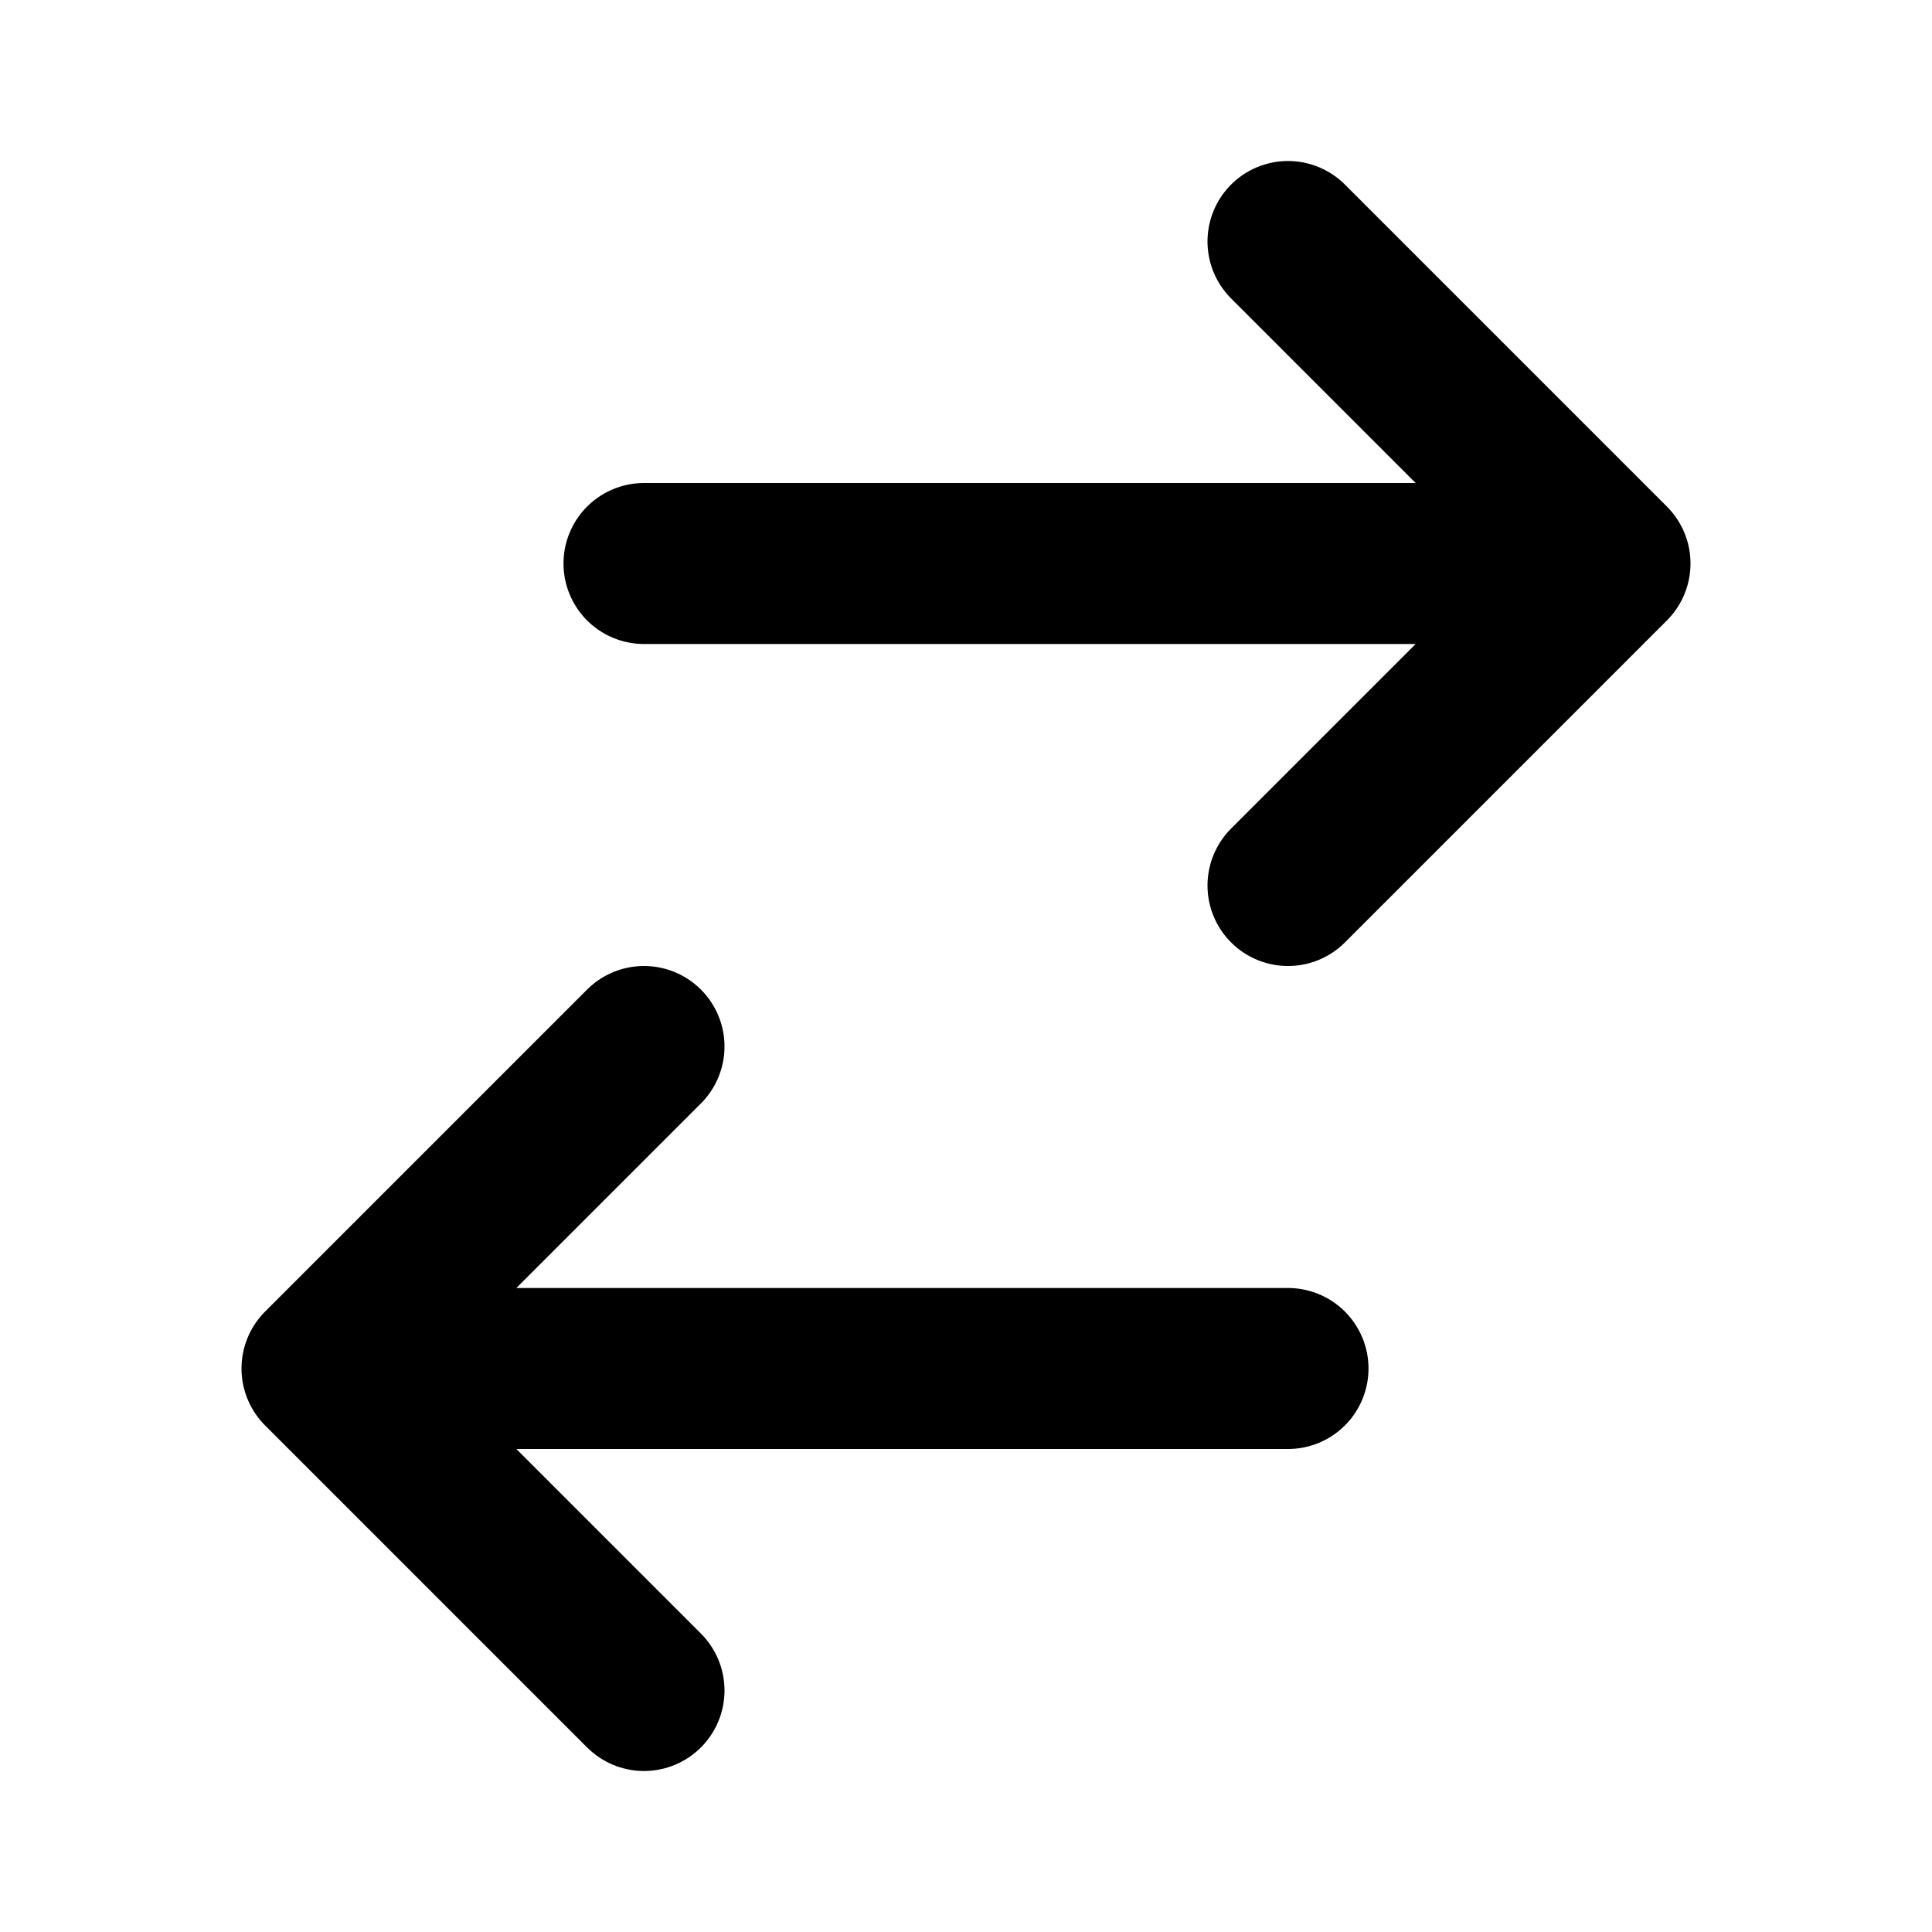
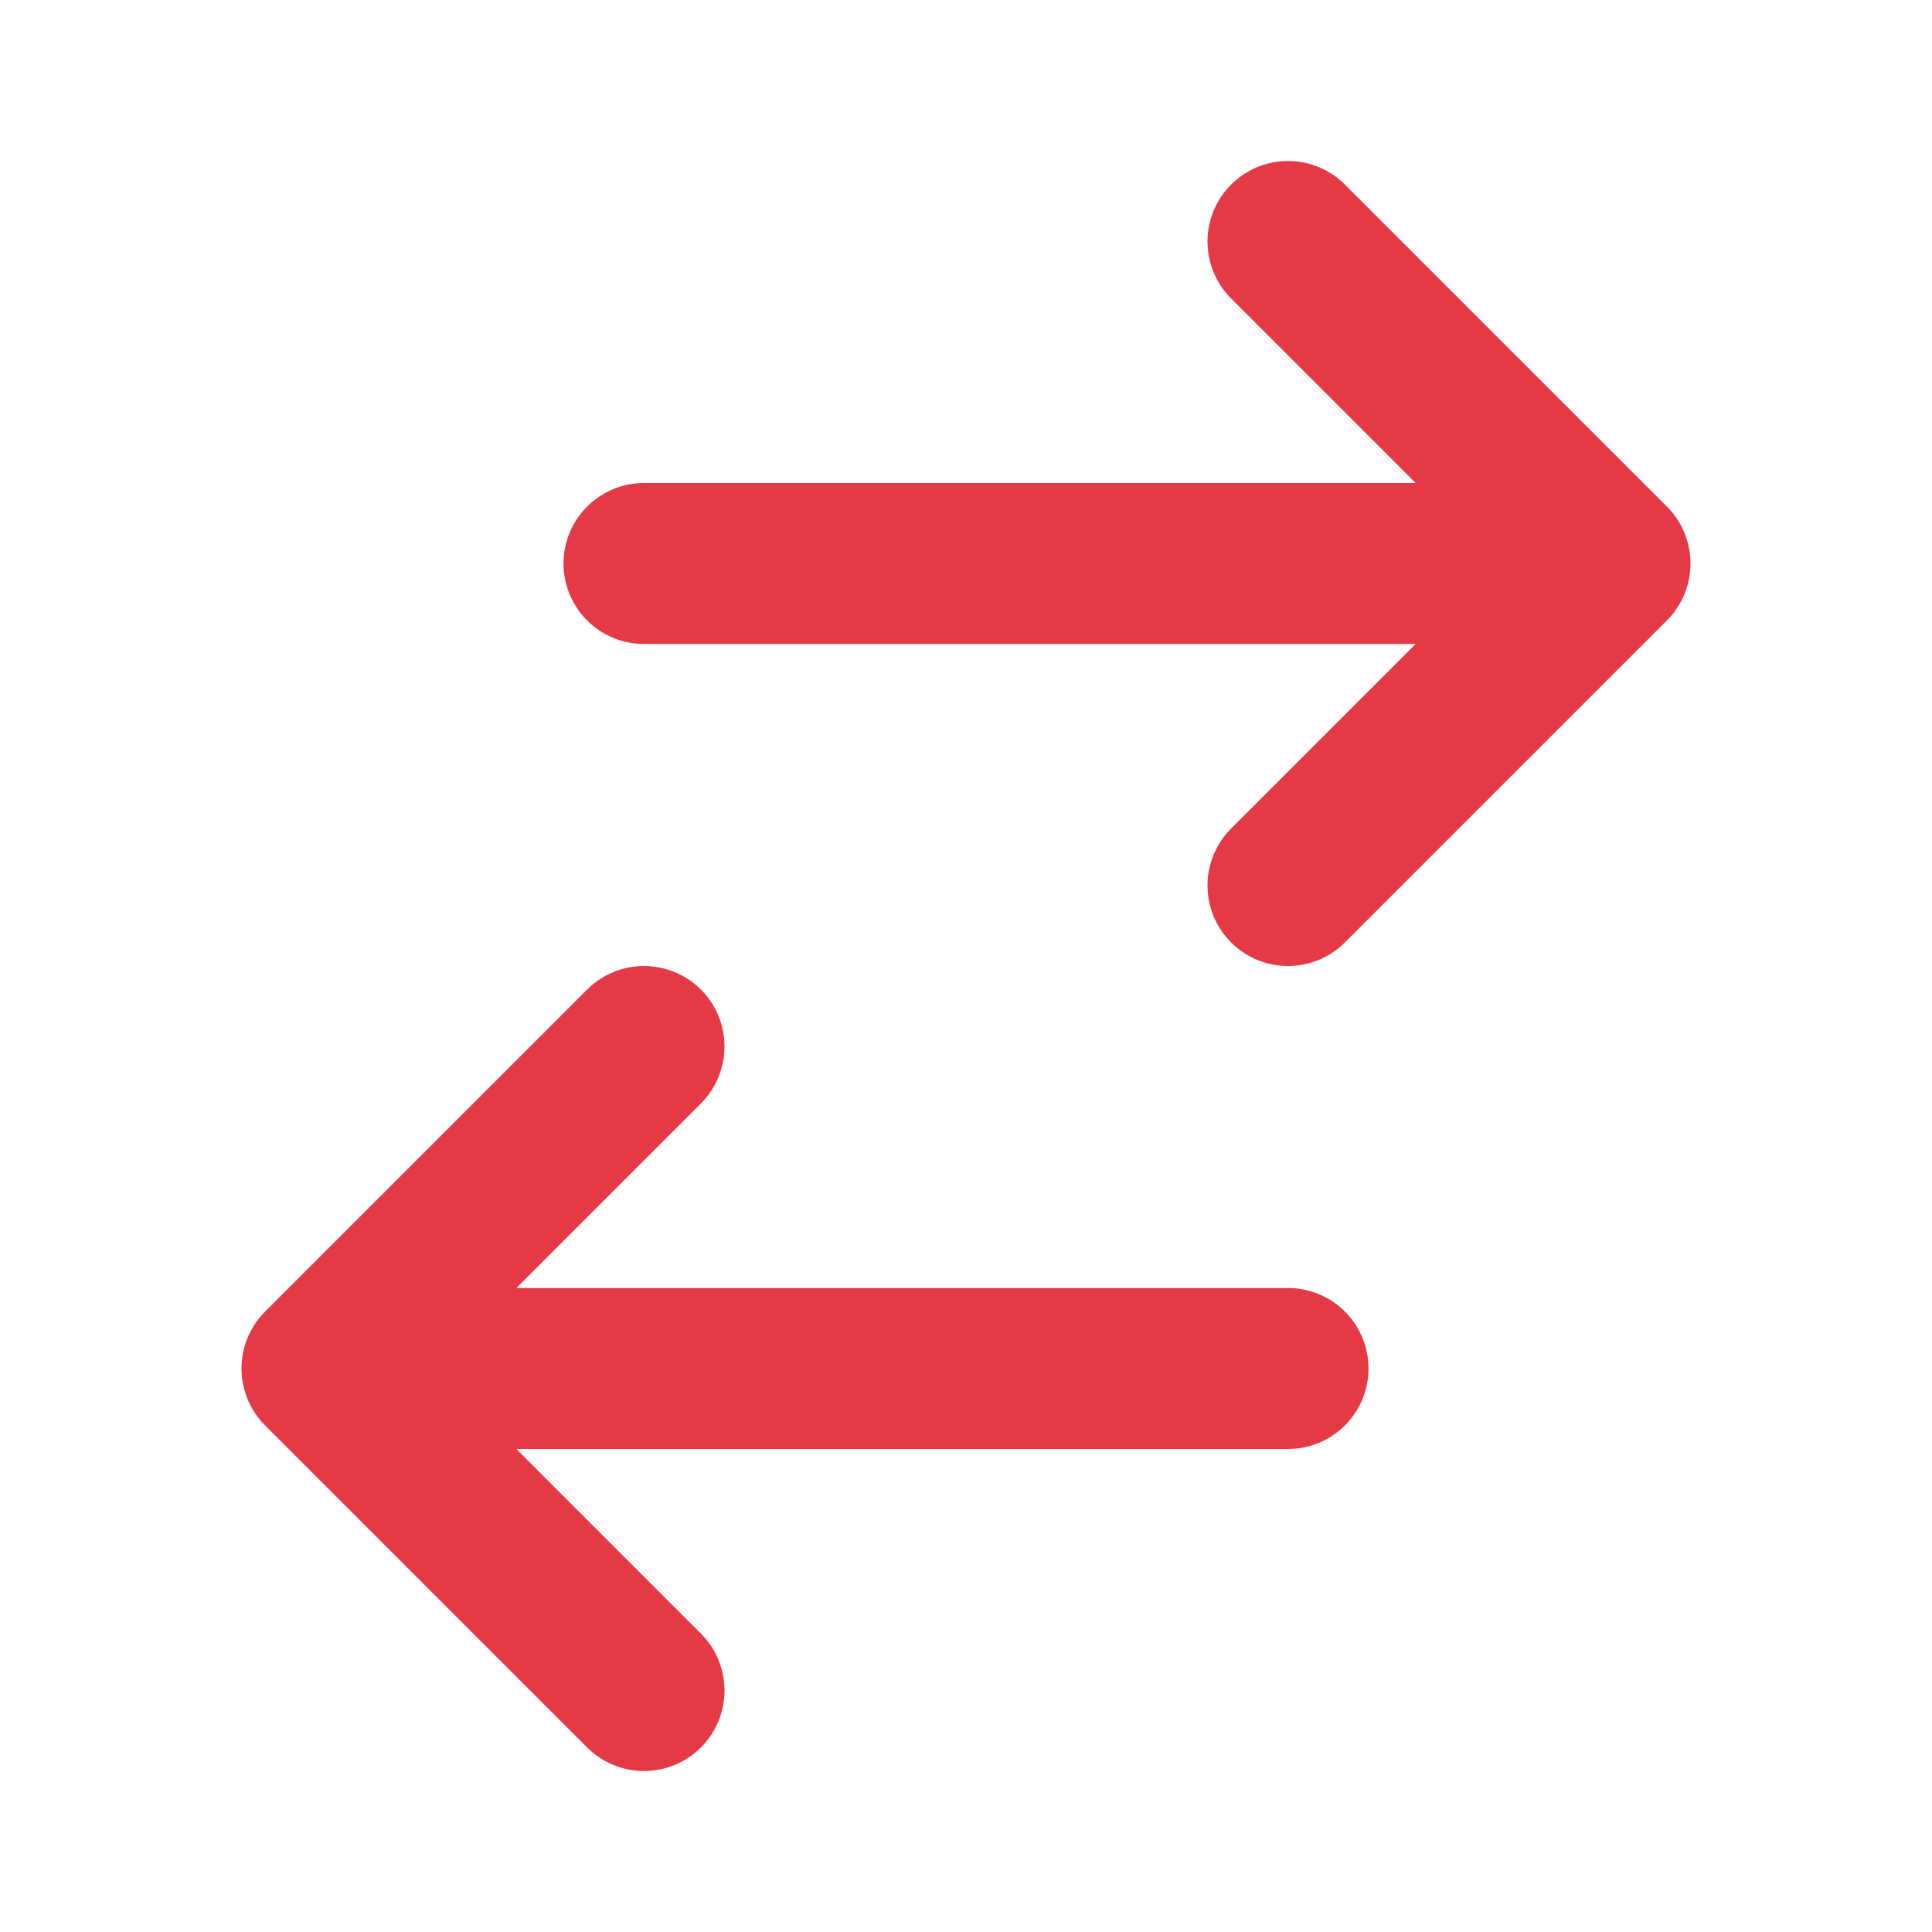
- <svg xmlns="http://www.w3.org/2000/svg" class="h-6 w-6" fill="none" viewBox="0 0 24 24" stroke="currentColor">
+ <svg xmlns="http://www.w3.org/2000/svg" class="h-6 w-6" fill="none" viewBox="0 0 24 24" stroke="#e63946">
  <path stroke-linecap="round" stroke-linejoin="round" stroke-width="2" d="M8 7h12m0 0l-4-4m4 4l-4 4m0 6H4m0 0l4 4m-4-4l4-4" />
</svg>
